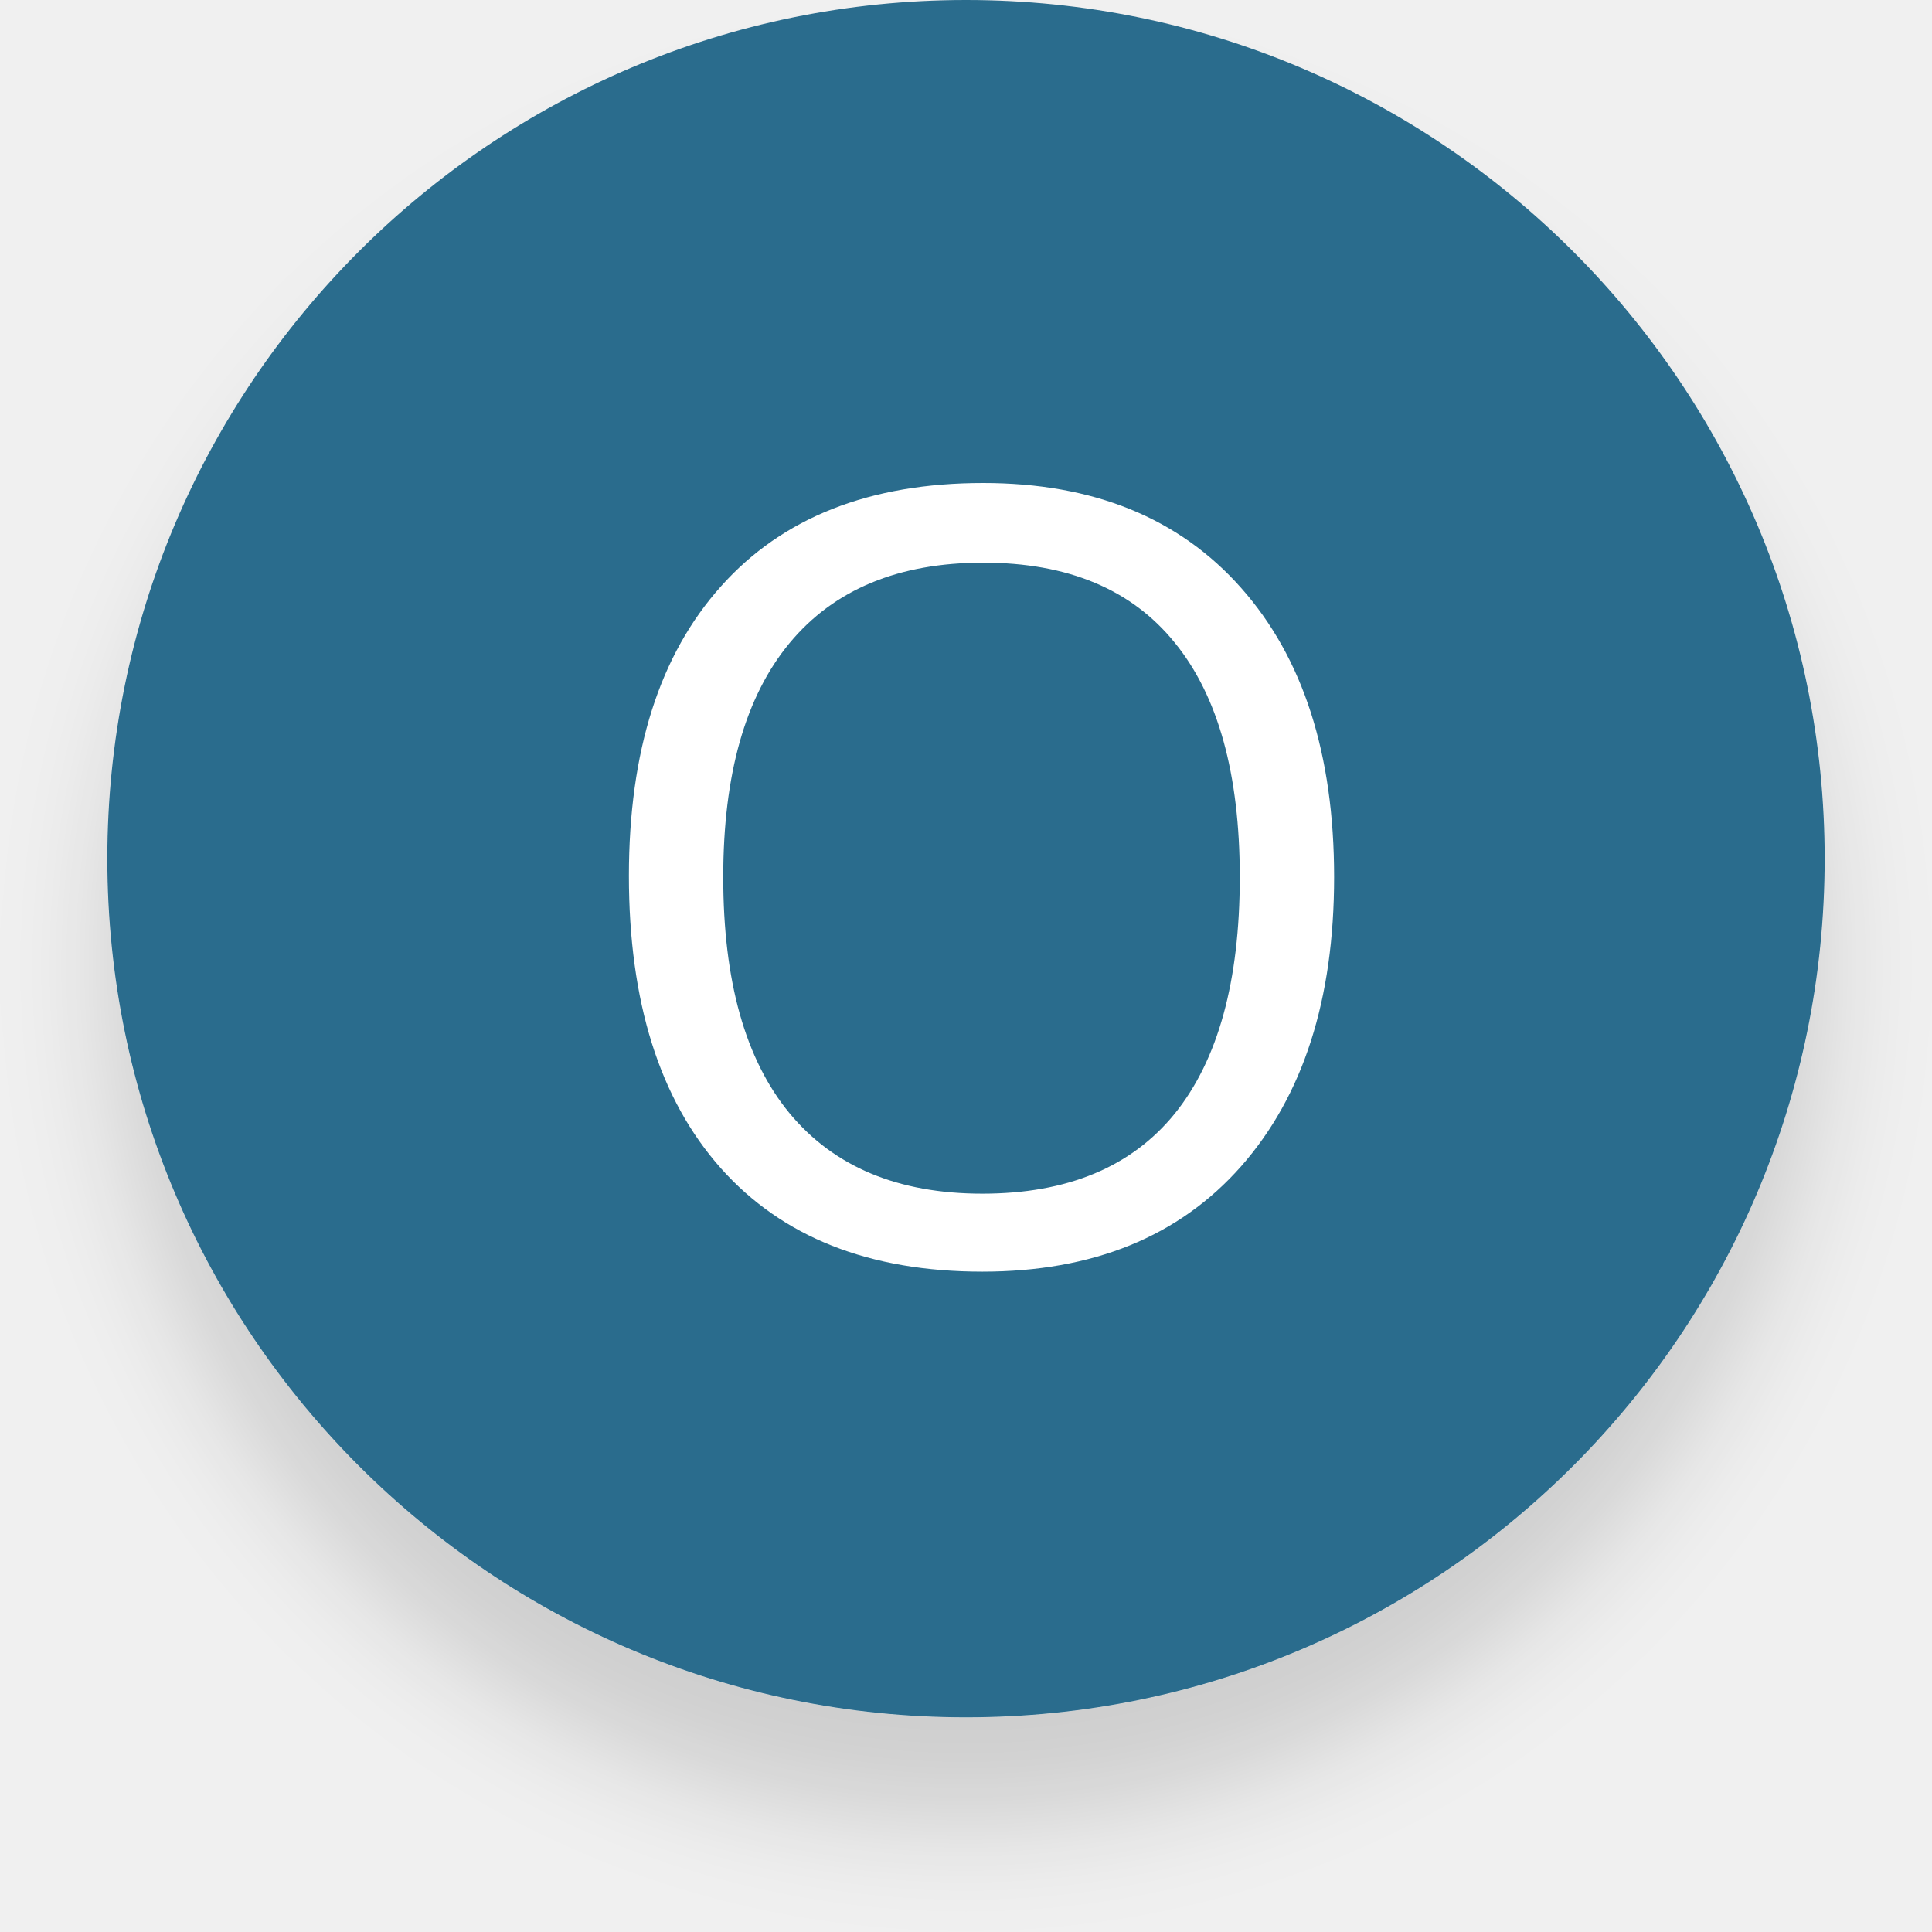
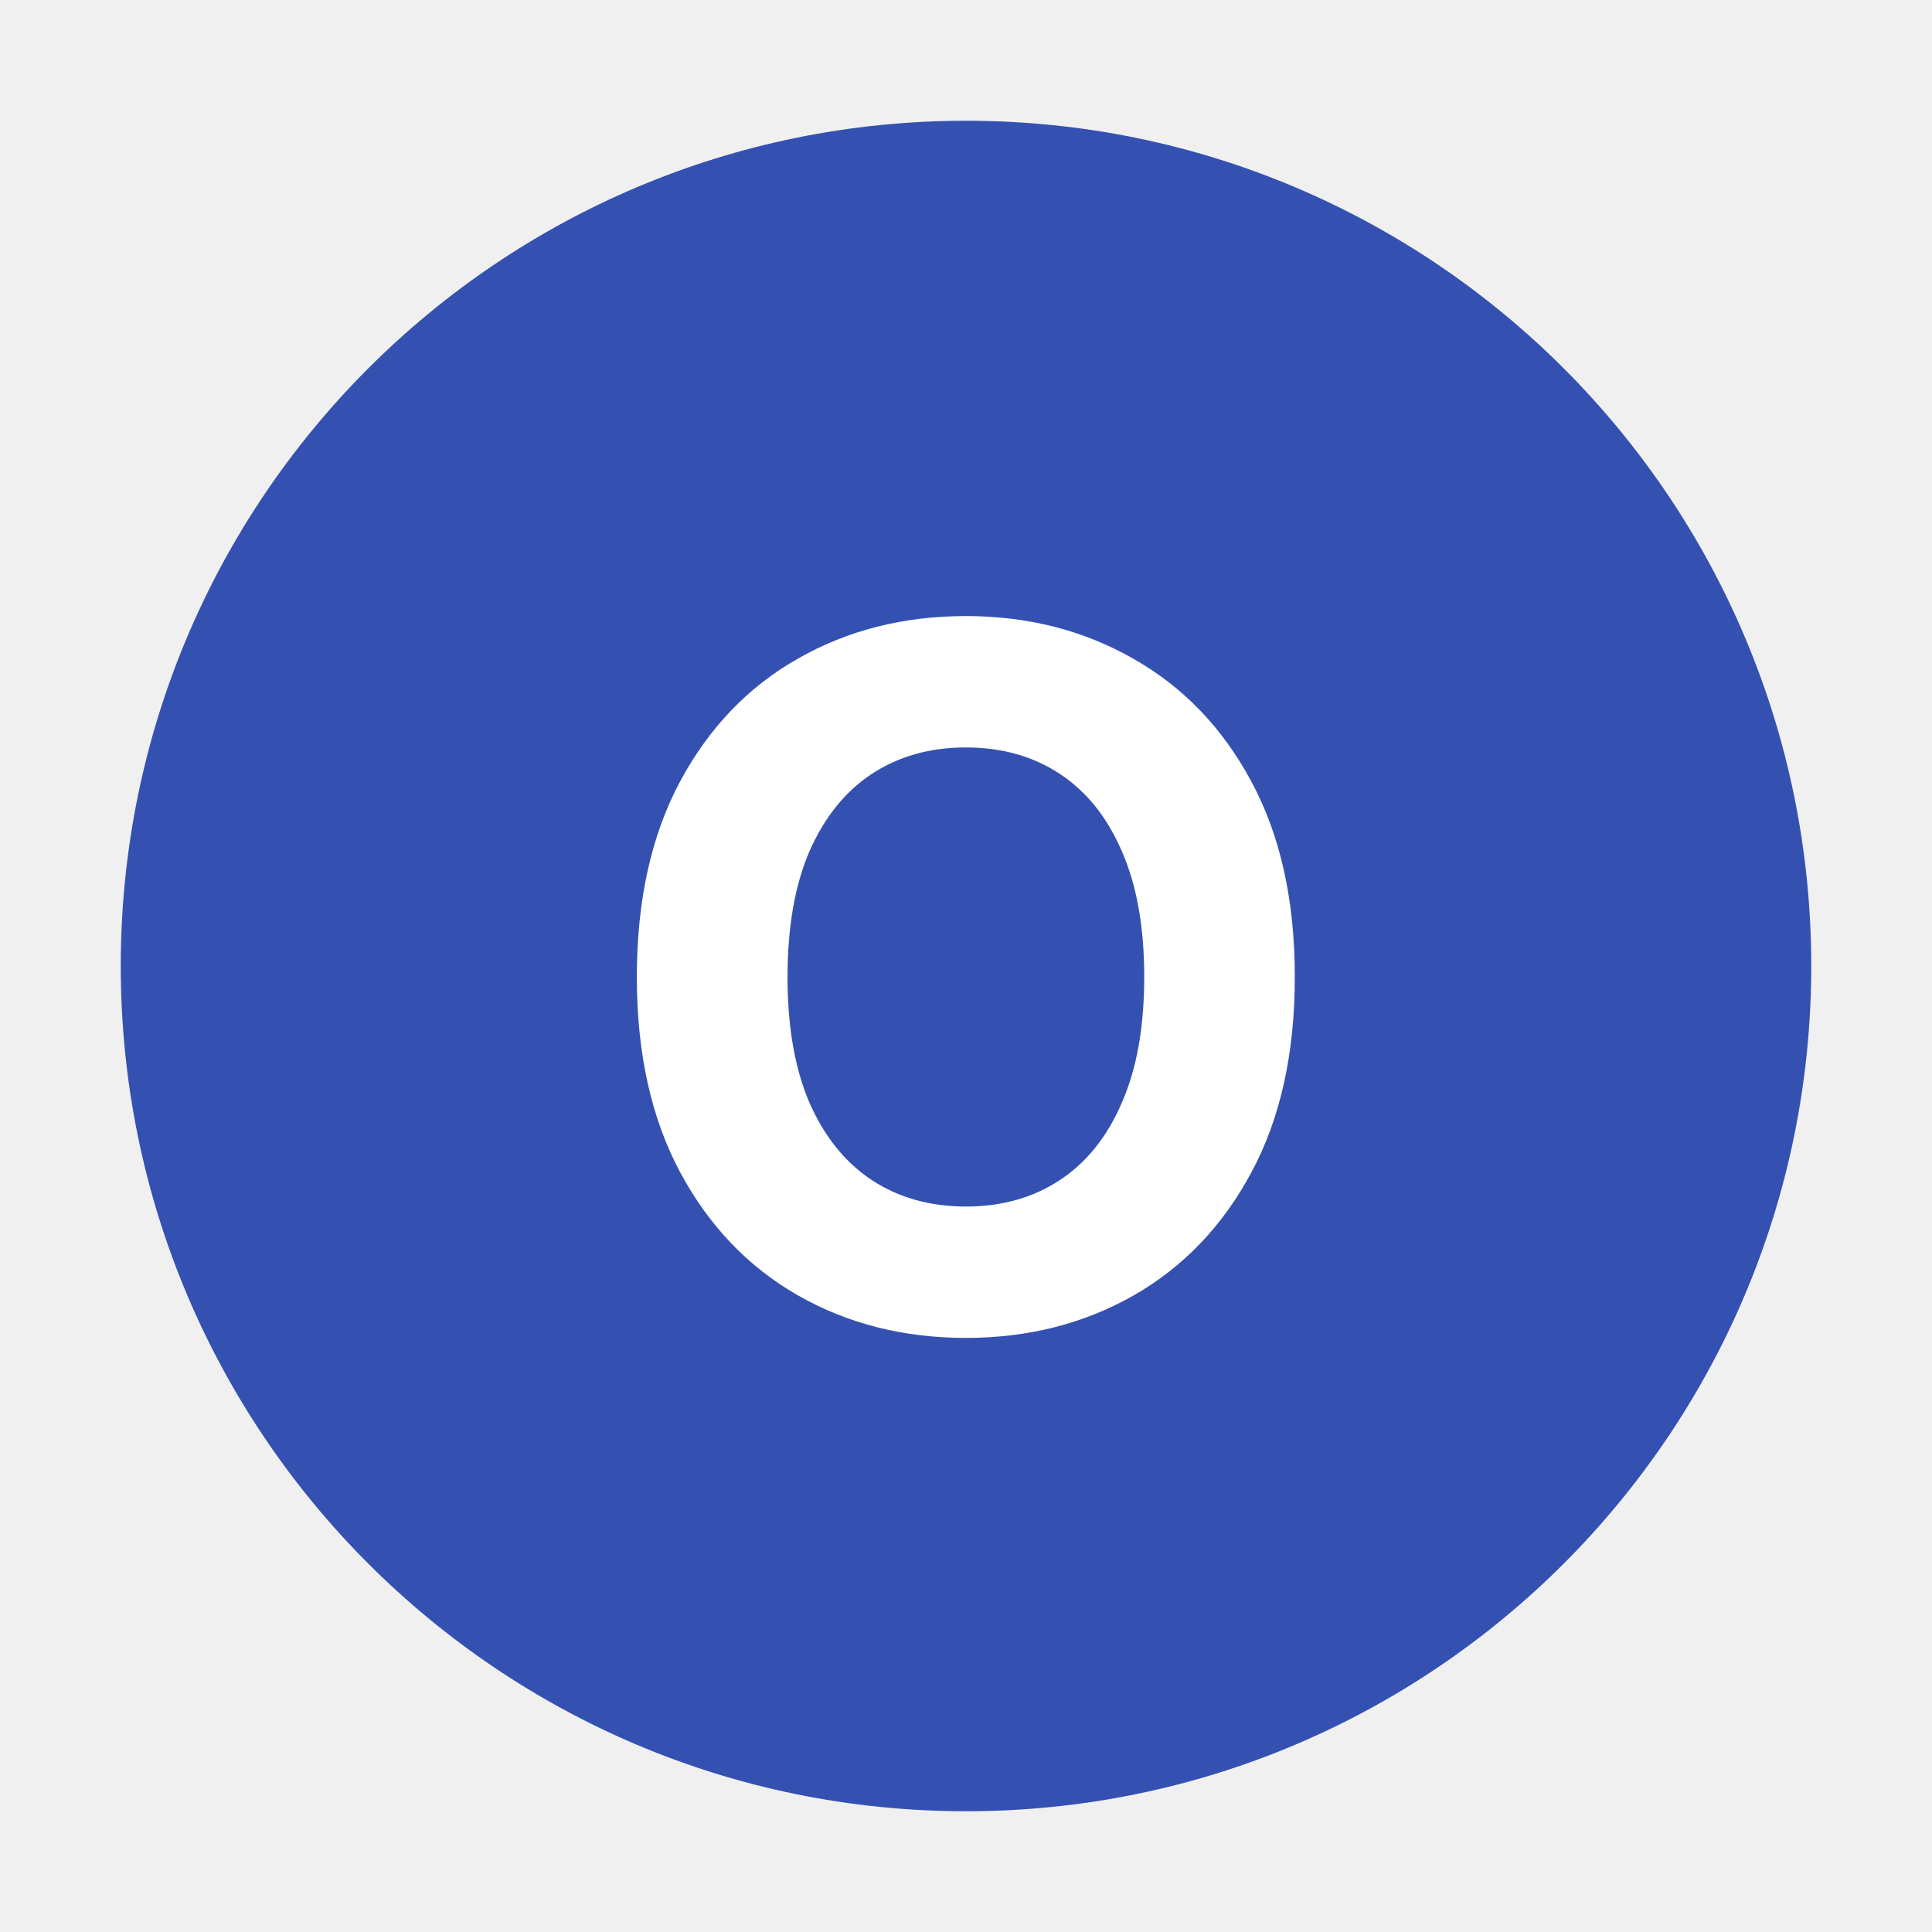
- <svg xmlns="http://www.w3.org/2000/svg" xmlns:xlink="http://www.w3.org/1999/xlink" width="72px" height="72px" viewBox="0 0 72 72" version="1.1">
-   <defs>
-     <filter x="-50%" y="-50%" width="200%" height="200%" filterUnits="objectBoundingBox" id="filter-1">
-       <feOffset dx="0" dy="4" in="SourceAlpha" result="shadowOffsetOuter1" />
-       <feGaussianBlur stdDeviation="2" in="shadowOffsetOuter1" result="shadowBlurOuter1" />
-       <feColorMatrix values="0 0 0 0 0   0 0 0 0 0   0 0 0 0 0  0 0 0 0.14 0" in="shadowBlurOuter1" type="matrix" result="shadowMatrixOuter1" />
-       <feMerge>
-         <feMergeNode in="shadowMatrixOuter1" />
-         <feMergeNode in="SourceGraphic" />
-       </feMerge>
-     </filter>
-     <circle id="path-2" cx="32" cy="32" r="32" />
-     <filter x="-50%" y="-50%" width="200%" height="200%" filterUnits="objectBoundingBox" id="filter-4">
-       <feOffset dx="0" dy="4" in="SourceAlpha" result="shadowOffsetOuter1" />
-       <feGaussianBlur stdDeviation="2" in="shadowOffsetOuter1" result="shadowBlurOuter1" />
-       <feColorMatrix values="0 0 0 0 0   0 0 0 0 0   0 0 0 0 0  0 0 0 0.14 0" in="shadowBlurOuter1" type="matrix" result="shadowMatrixOuter1" />
-       <feOffset dx="0" dy="1" in="SourceAlpha" result="shadowOffsetInner1" />
-       <feGaussianBlur stdDeviation="0" in="shadowOffsetInner1" result="shadowBlurInner1" />
-       <feComposite in="shadowBlurInner1" in2="SourceAlpha" operator="arithmetic" k2="-1" k3="1" result="shadowInnerInner1" />
-       <feColorMatrix values="0 0 0 0 1   0 0 0 0 1   0 0 0 0 1  0 0 0 0.14 0" in="shadowInnerInner1" type="matrix" result="shadowMatrixInner1" />
-       <feOffset dx="0" dy="-1" in="SourceAlpha" result="shadowOffsetInner2" />
-       <feGaussianBlur stdDeviation="0" in="shadowOffsetInner2" result="shadowBlurInner2" />
-       <feComposite in="shadowBlurInner2" in2="SourceAlpha" operator="arithmetic" k2="-1" k3="1" result="shadowInnerInner2" />
-       <feColorMatrix values="0 0 0 0 0   0 0 0 0 0   0 0 0 0 0  0 0 0 0.14 0" in="shadowInnerInner2" type="matrix" result="shadowMatrixInner2" />
-       <feMerge>
-         <feMergeNode in="shadowMatrixOuter1" />
-         <feMergeNode in="SourceGraphic" />
-         <feMergeNode in="shadowMatrixInner1" />
-         <feMergeNode in="shadowMatrixInner2" />
-       </feMerge>
-     </filter>
-     <path id="path-5" d="M32 61C49.673 61 64 48.016 64 32 64 15.984 49.673 3 32 3 14.327 3 0 15.984 0 32 0 48.016 14.327 61 32 61Z" />
-   </defs>
-   <g id="Page-1" stroke="none" stroke-width="1" fill="none" fill-rule="evenodd">
-     <g id="Artboard-1" transform="translate(-298, -91)">
-       <g id="BG" transform="translate(302, 91)">
-         <g id="Icon">
-           <mask id="mask-3" fill="white">
-             <use xlink:href="#path-2" />
-           </mask>
-           <use id="Mask" fill="#2C6C8D" filter="url(#filter-1)" xlink:href="#path-2" />
-           <mask id="mask-6" fill="white">
-             <use xlink:href="#path-5" />
-           </mask>
-           <text id="O" mask="url(#mask-6)" font-family="Open Sans, Helvetica Neueu, Sans-serif" font-size="40" font-weight="normal" fill="#FFFFFF">
-             <tspan x="17" y="47">
-               O
-             </tspan>
-           </text>
-         </g>
-       </g>
-     </g>
-   </g>
+ <svg xmlns="http://www.w3.org/2000/svg" width="16" height="16" viewBox="0 0 16 16" fill="none">
+   <path d="M1 8C1 4.134 4.134 1 8 1C11.866 1 15 4.134 15 8C15 11.866 11.866 15 8 15C4.134 15 1 11.866 1 8Z" fill="#3451B2" />
+   <path d="M10.723 8.091C10.723 8.725 10.603 9.265 10.363 9.71C10.124 10.155 9.798 10.495 9.385 10.73C8.974 10.963 8.512 11.08 7.999 11.08C7.482 11.08 7.018 10.962 6.607 10.727C6.196 10.492 5.871 10.152 5.632 9.707C5.394 9.262 5.274 8.724 5.274 8.091C5.274 7.456 5.394 6.917 5.632 6.472C5.871 6.027 6.196 5.688 6.607 5.455C7.018 5.22 7.482 5.102 7.999 5.102C8.512 5.102 8.974 5.22 9.385 5.455C9.798 5.688 10.124 6.027 10.363 6.472C10.603 6.917 10.723 7.456 10.723 8.091ZM9.476 8.091C9.476 7.68 9.415 7.333 9.291 7.051C9.17 6.769 8.999 6.555 8.777 6.409C8.556 6.263 8.296 6.19 7.999 6.19C7.702 6.19 7.442 6.263 7.22 6.409C6.999 6.555 6.827 6.769 6.703 7.051C6.582 7.333 6.522 7.68 6.522 8.091C6.522 8.502 6.582 8.849 6.703 9.131C6.827 9.413 6.999 9.627 7.22 9.773C7.442 9.919 7.702 9.992 7.999 9.992C8.296 9.992 8.556 9.919 8.777 9.773C8.999 9.627 9.17 9.413 9.291 9.131C9.415 8.849 9.476 8.502 9.476 8.091Z" fill="white" />
</svg>
